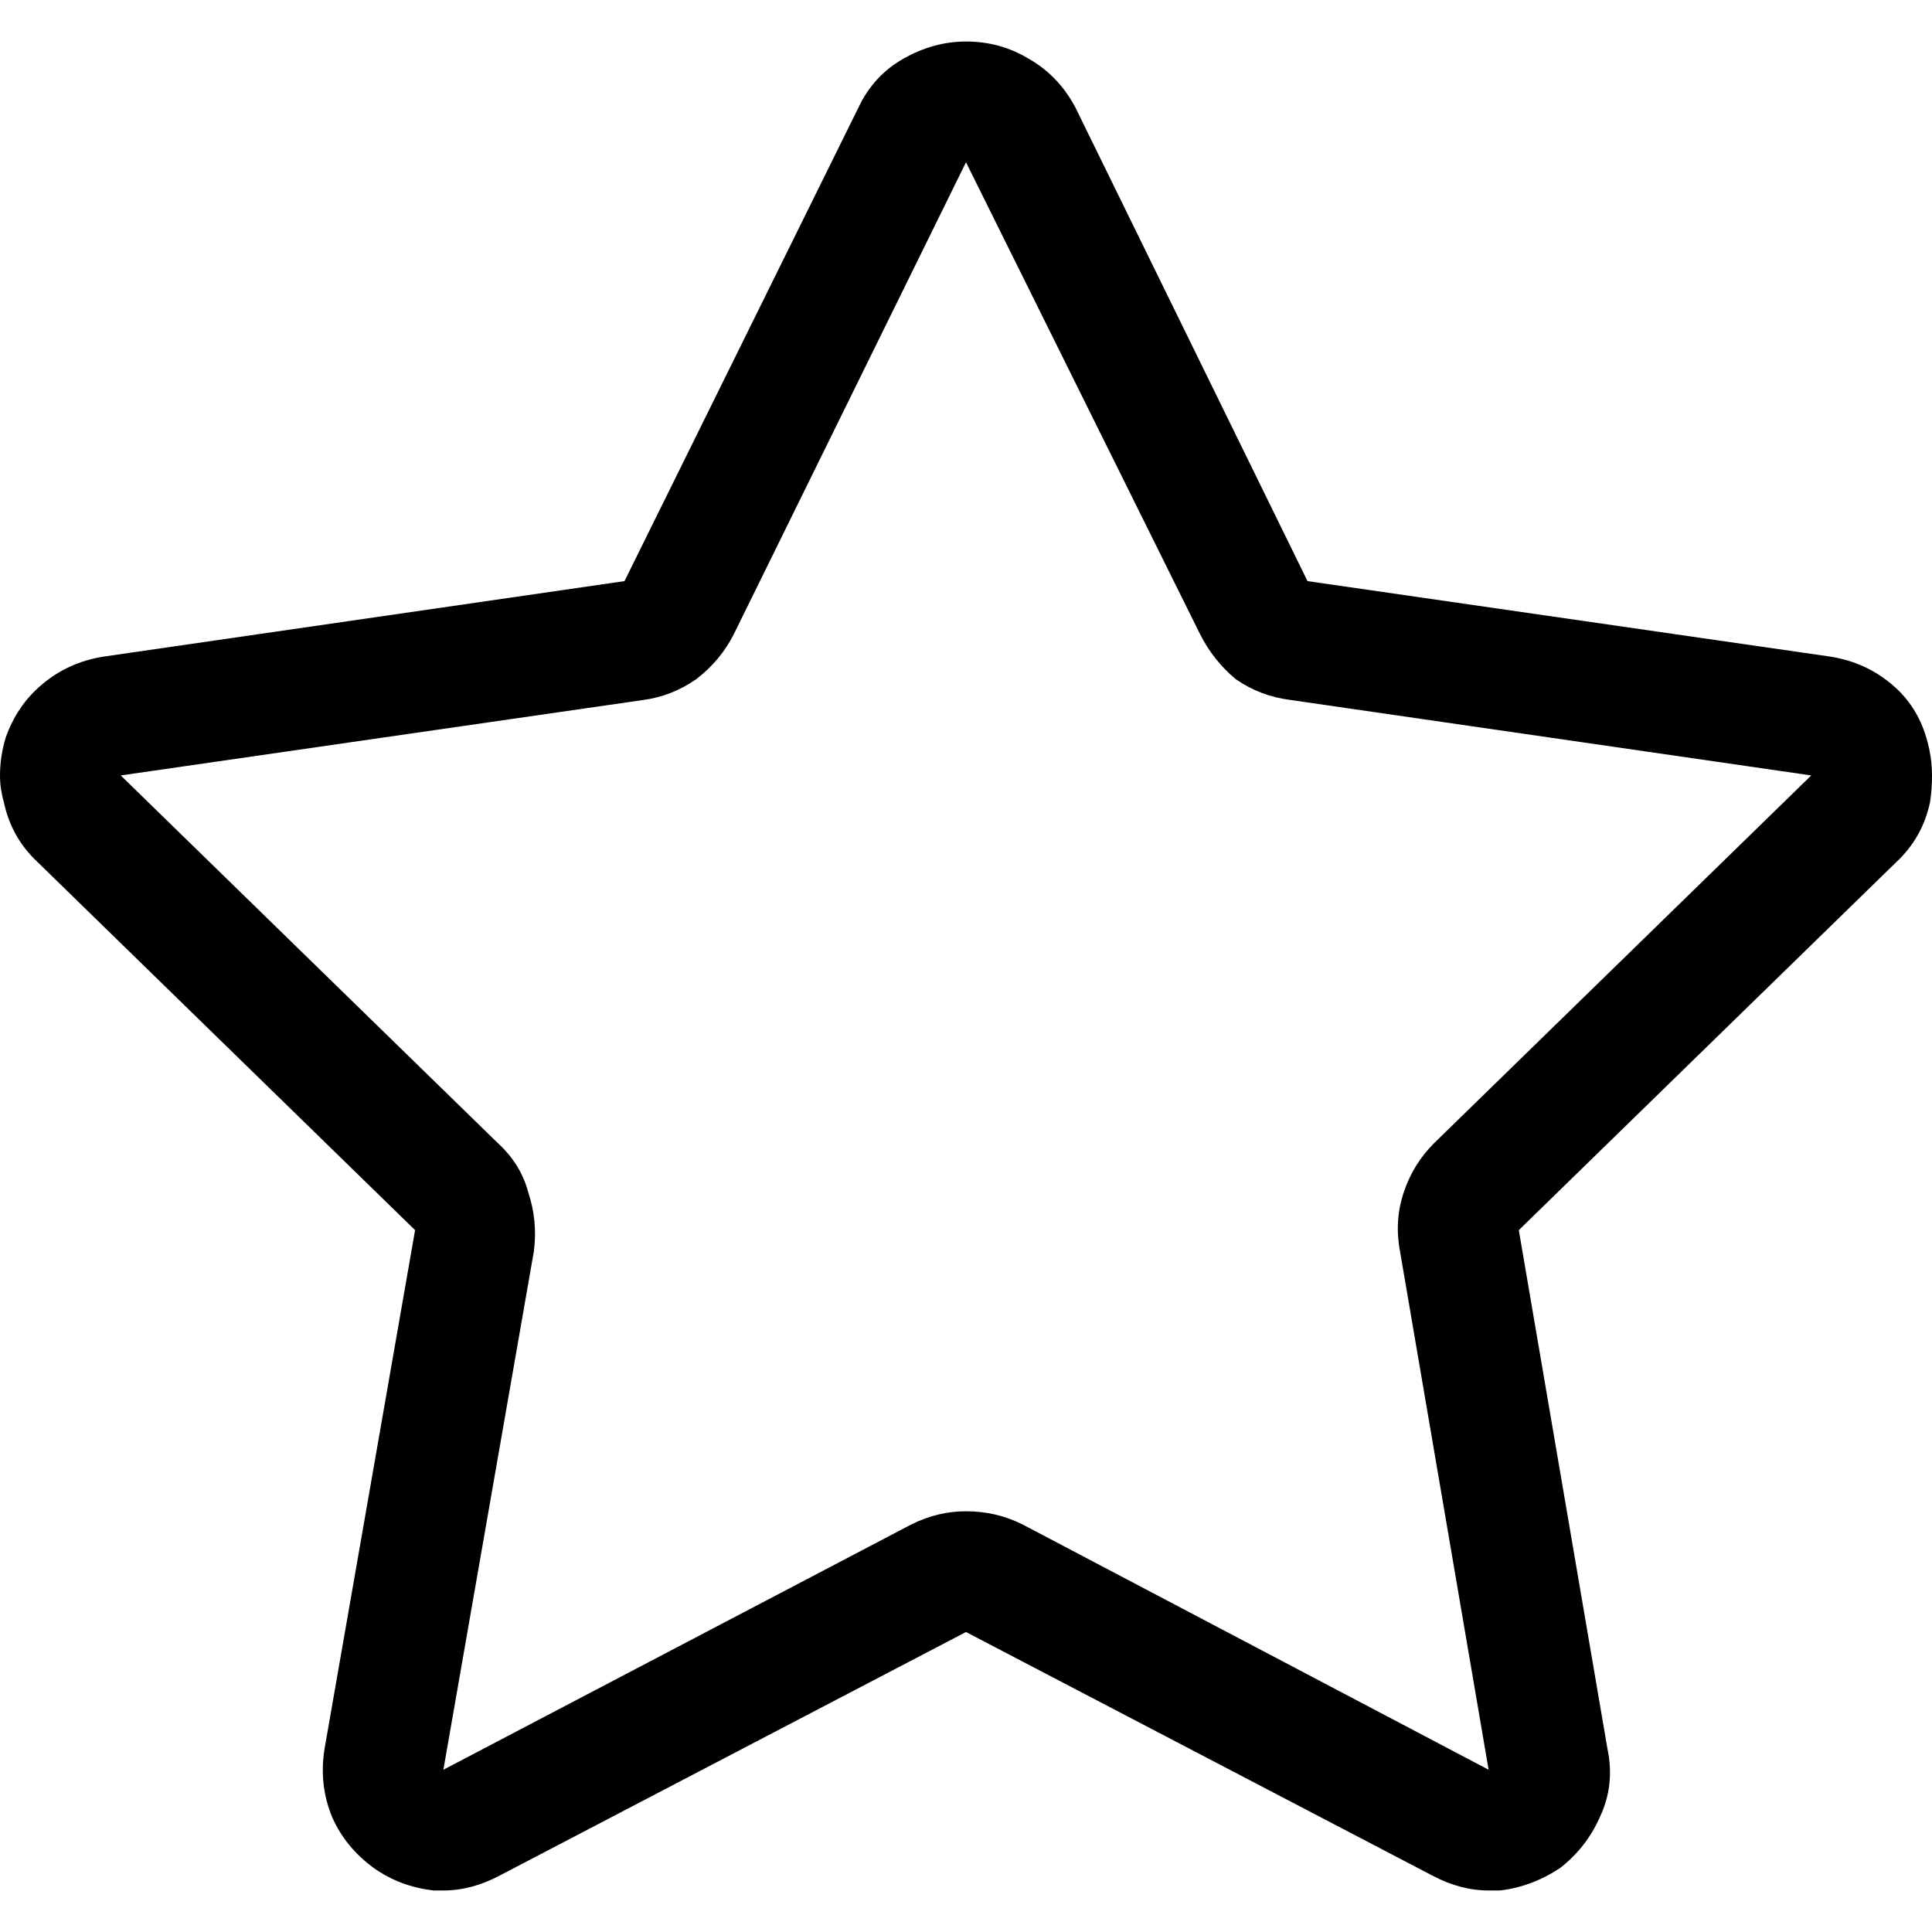
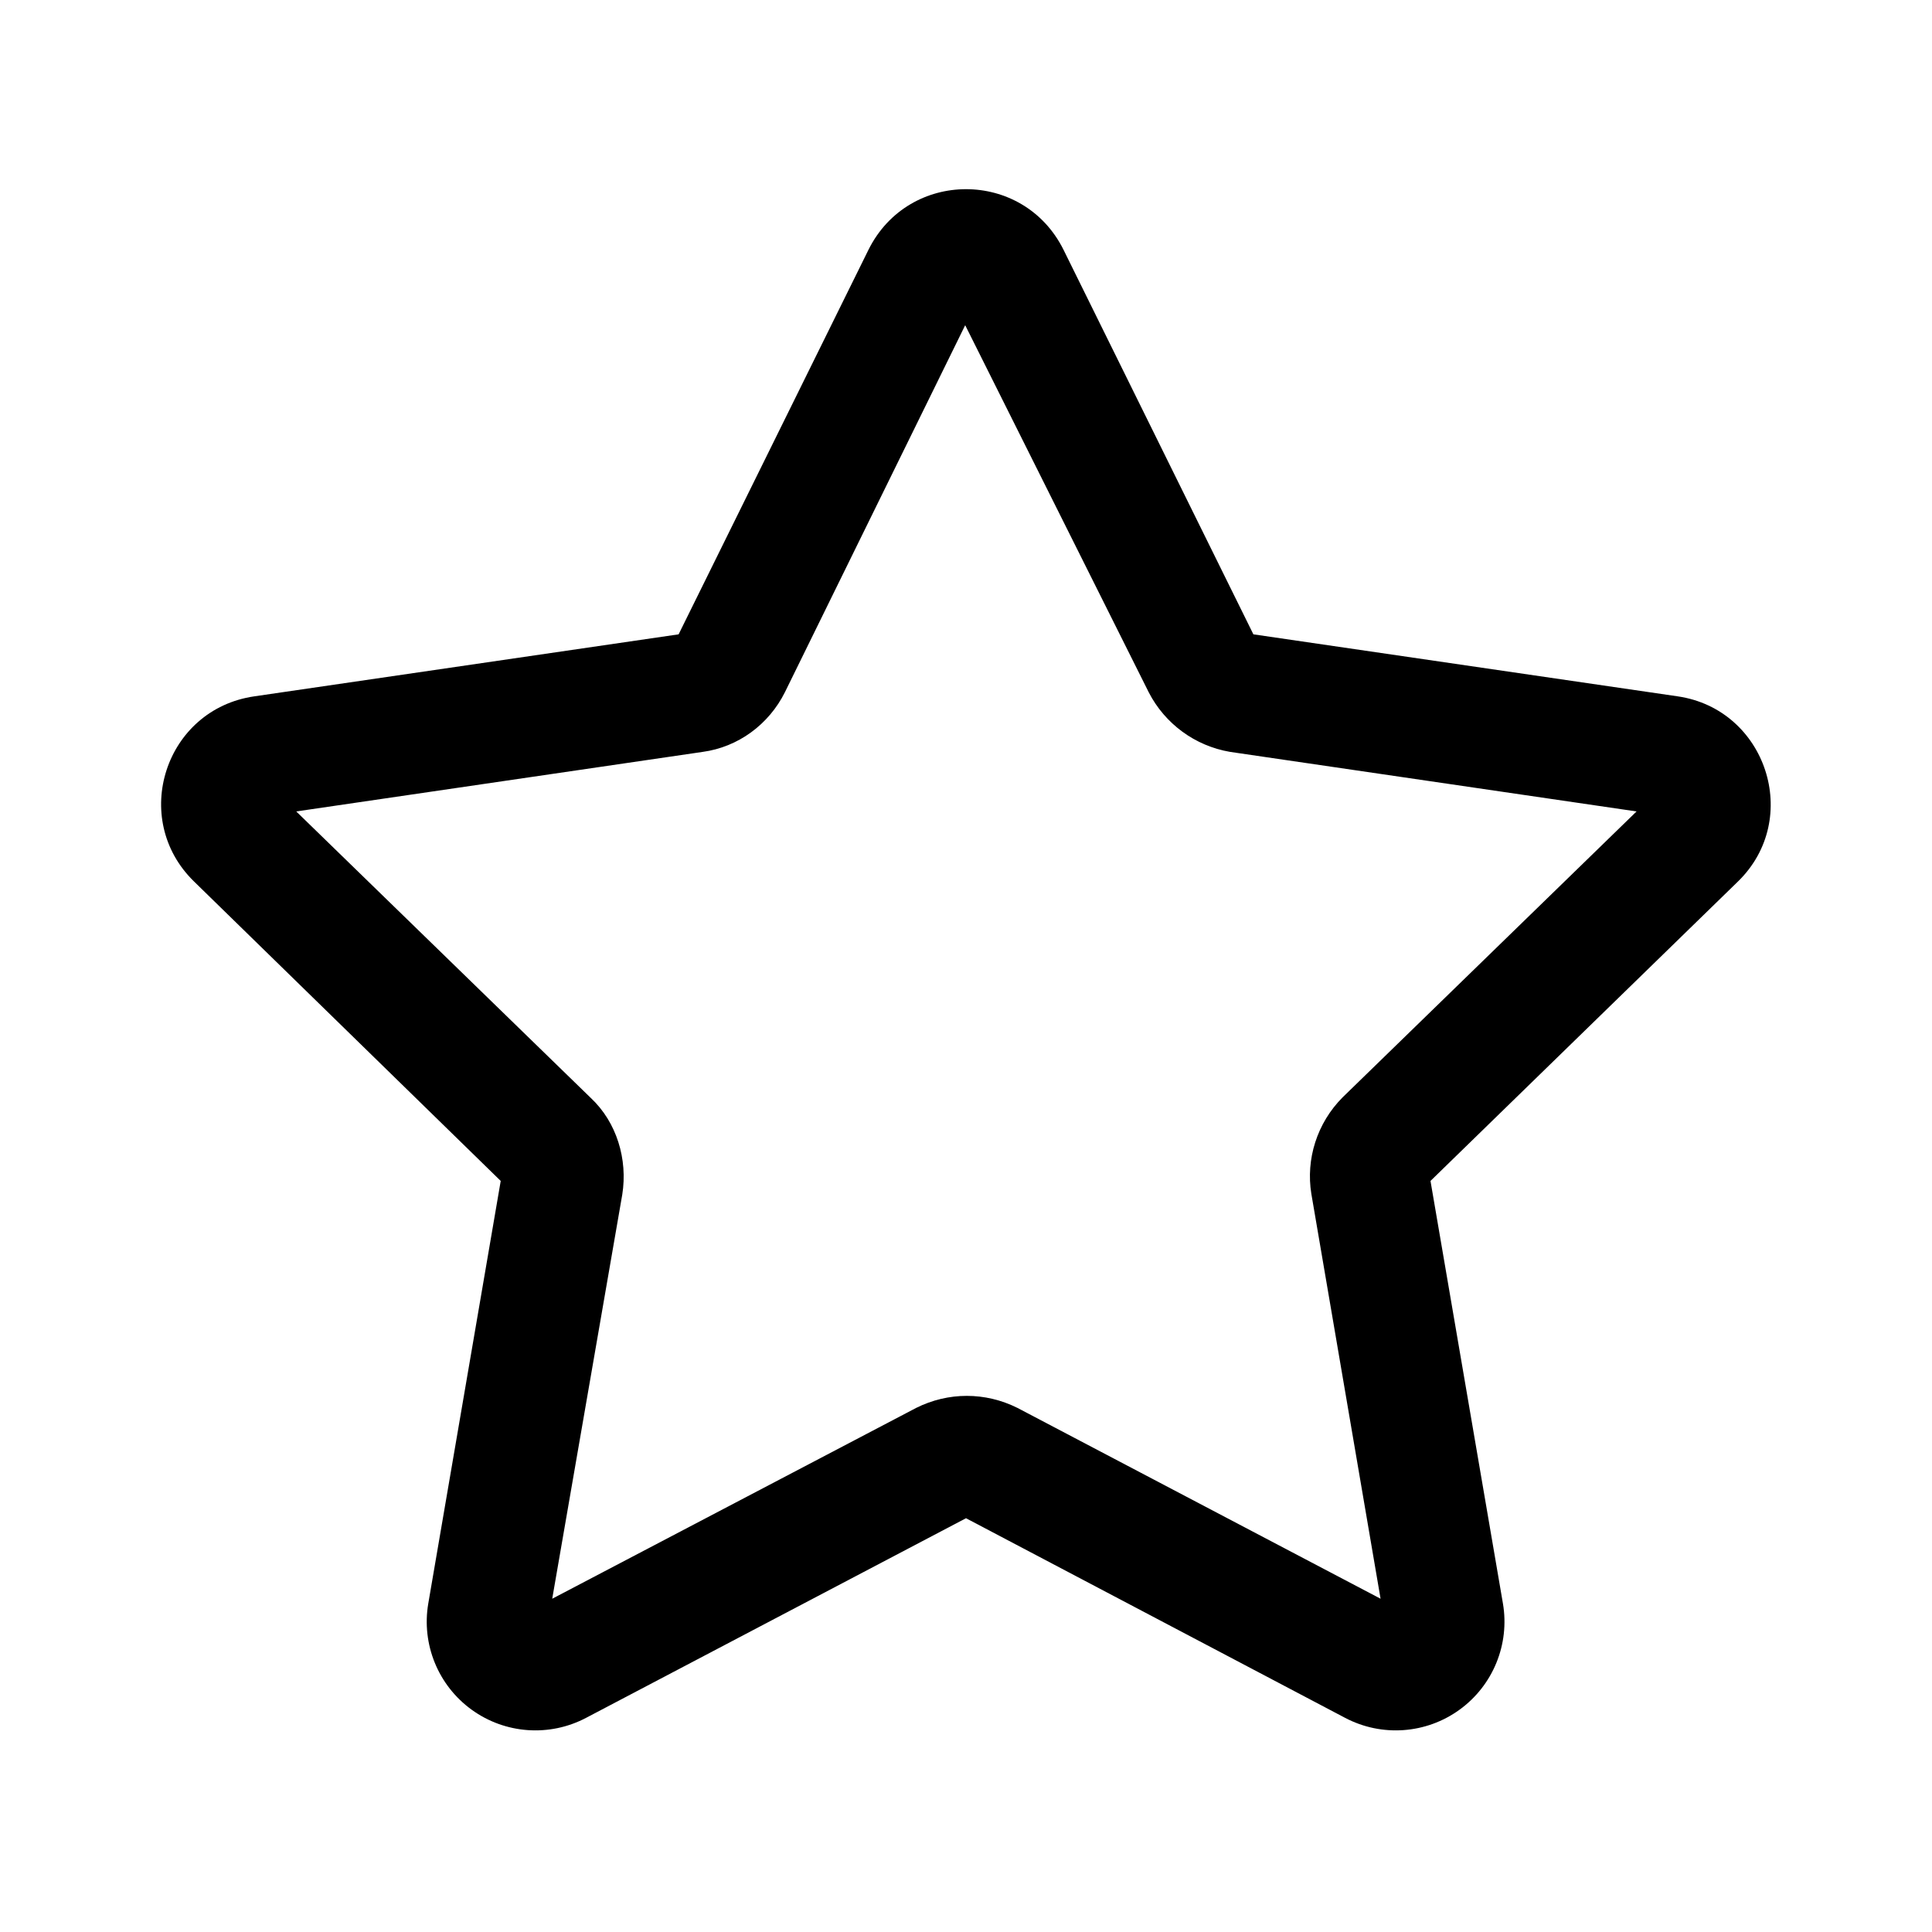
<svg xmlns="http://www.w3.org/2000/svg" viewBox="0 0 1024 1024">
-   <path d="M455 57Q463 40 479 31Q495 22 512 22Q530 22 545 31Q561 40 570 57L693 308L970 348Q989 351 1003 363Q1016 374 1021 391Q1024 401 1024 411Q1024 418 1023 425Q1019 444 1005 457L805 652L852 927Q856 946 848 963Q841 979 827 990Q812 1000 795 1002Q792 1002 789 1002Q774 1002 759 994L512 865L265 994Q250 1002 235 1002Q232 1002 230 1002Q212 1000 198 990Q183 979 176 963Q169 946 172 927L220 652L20 457Q6 444 2 425Q0 418 0 411Q0 401 3 391Q9 374 22 363Q36 351 55 348L331 308ZM512 86 389 336Q382 350 369 360Q356 369 341 371L64 411L264 606Q276 617 280 632Q285 647 283 663L235 938L483 808Q497 801 512 801Q528 801 542 808L789 938L742 663Q739 647 744 632Q749 617 760 606L960 411L684 371Q668 369 655 360Q643 350 636 336Z" />
+   <path d="M460.37 132.27C481.71 89.6 542.29 89.6 563.63 132.27L664.32 336.21L889.17 369.07C936.11 375.89 955.31 433.92 921.17 467.2L758.19 625.92L796.59 849.92C800.25 871.52 791.33 893.33 773.59 906.18C755.85 919.04 732.35 920.71 712.96 910.51L512 804.69L310.61 910.51C291.23 920.71 267.73 919.04 249.98 906.18C232.24 893.33 223.33 871.52 226.99 849.92L265.39 625.92L102.83 467.2C68.69 433.92 87.47 375.89 134.83 369.07L359.68 336.21ZM511.57 172.37 416 366.93C407.47 384 391.25 395.95 372.48 398.51L157.01 430.08L313.17 581.97C326.83 594.77 332.8 614.4 329.81 633.17L292.69 847.36L485.55 746.24C502.61 737.71 522.24 737.71 539.31 746.24L731.73 847.36L695.04 632.75C692.05 614.4 698.03 595.2 711.68 581.55L867.41 430.08L651.95 398.51C633.41 395.35 617.45 383.65 608.85 366.93Z" />
</svg>
